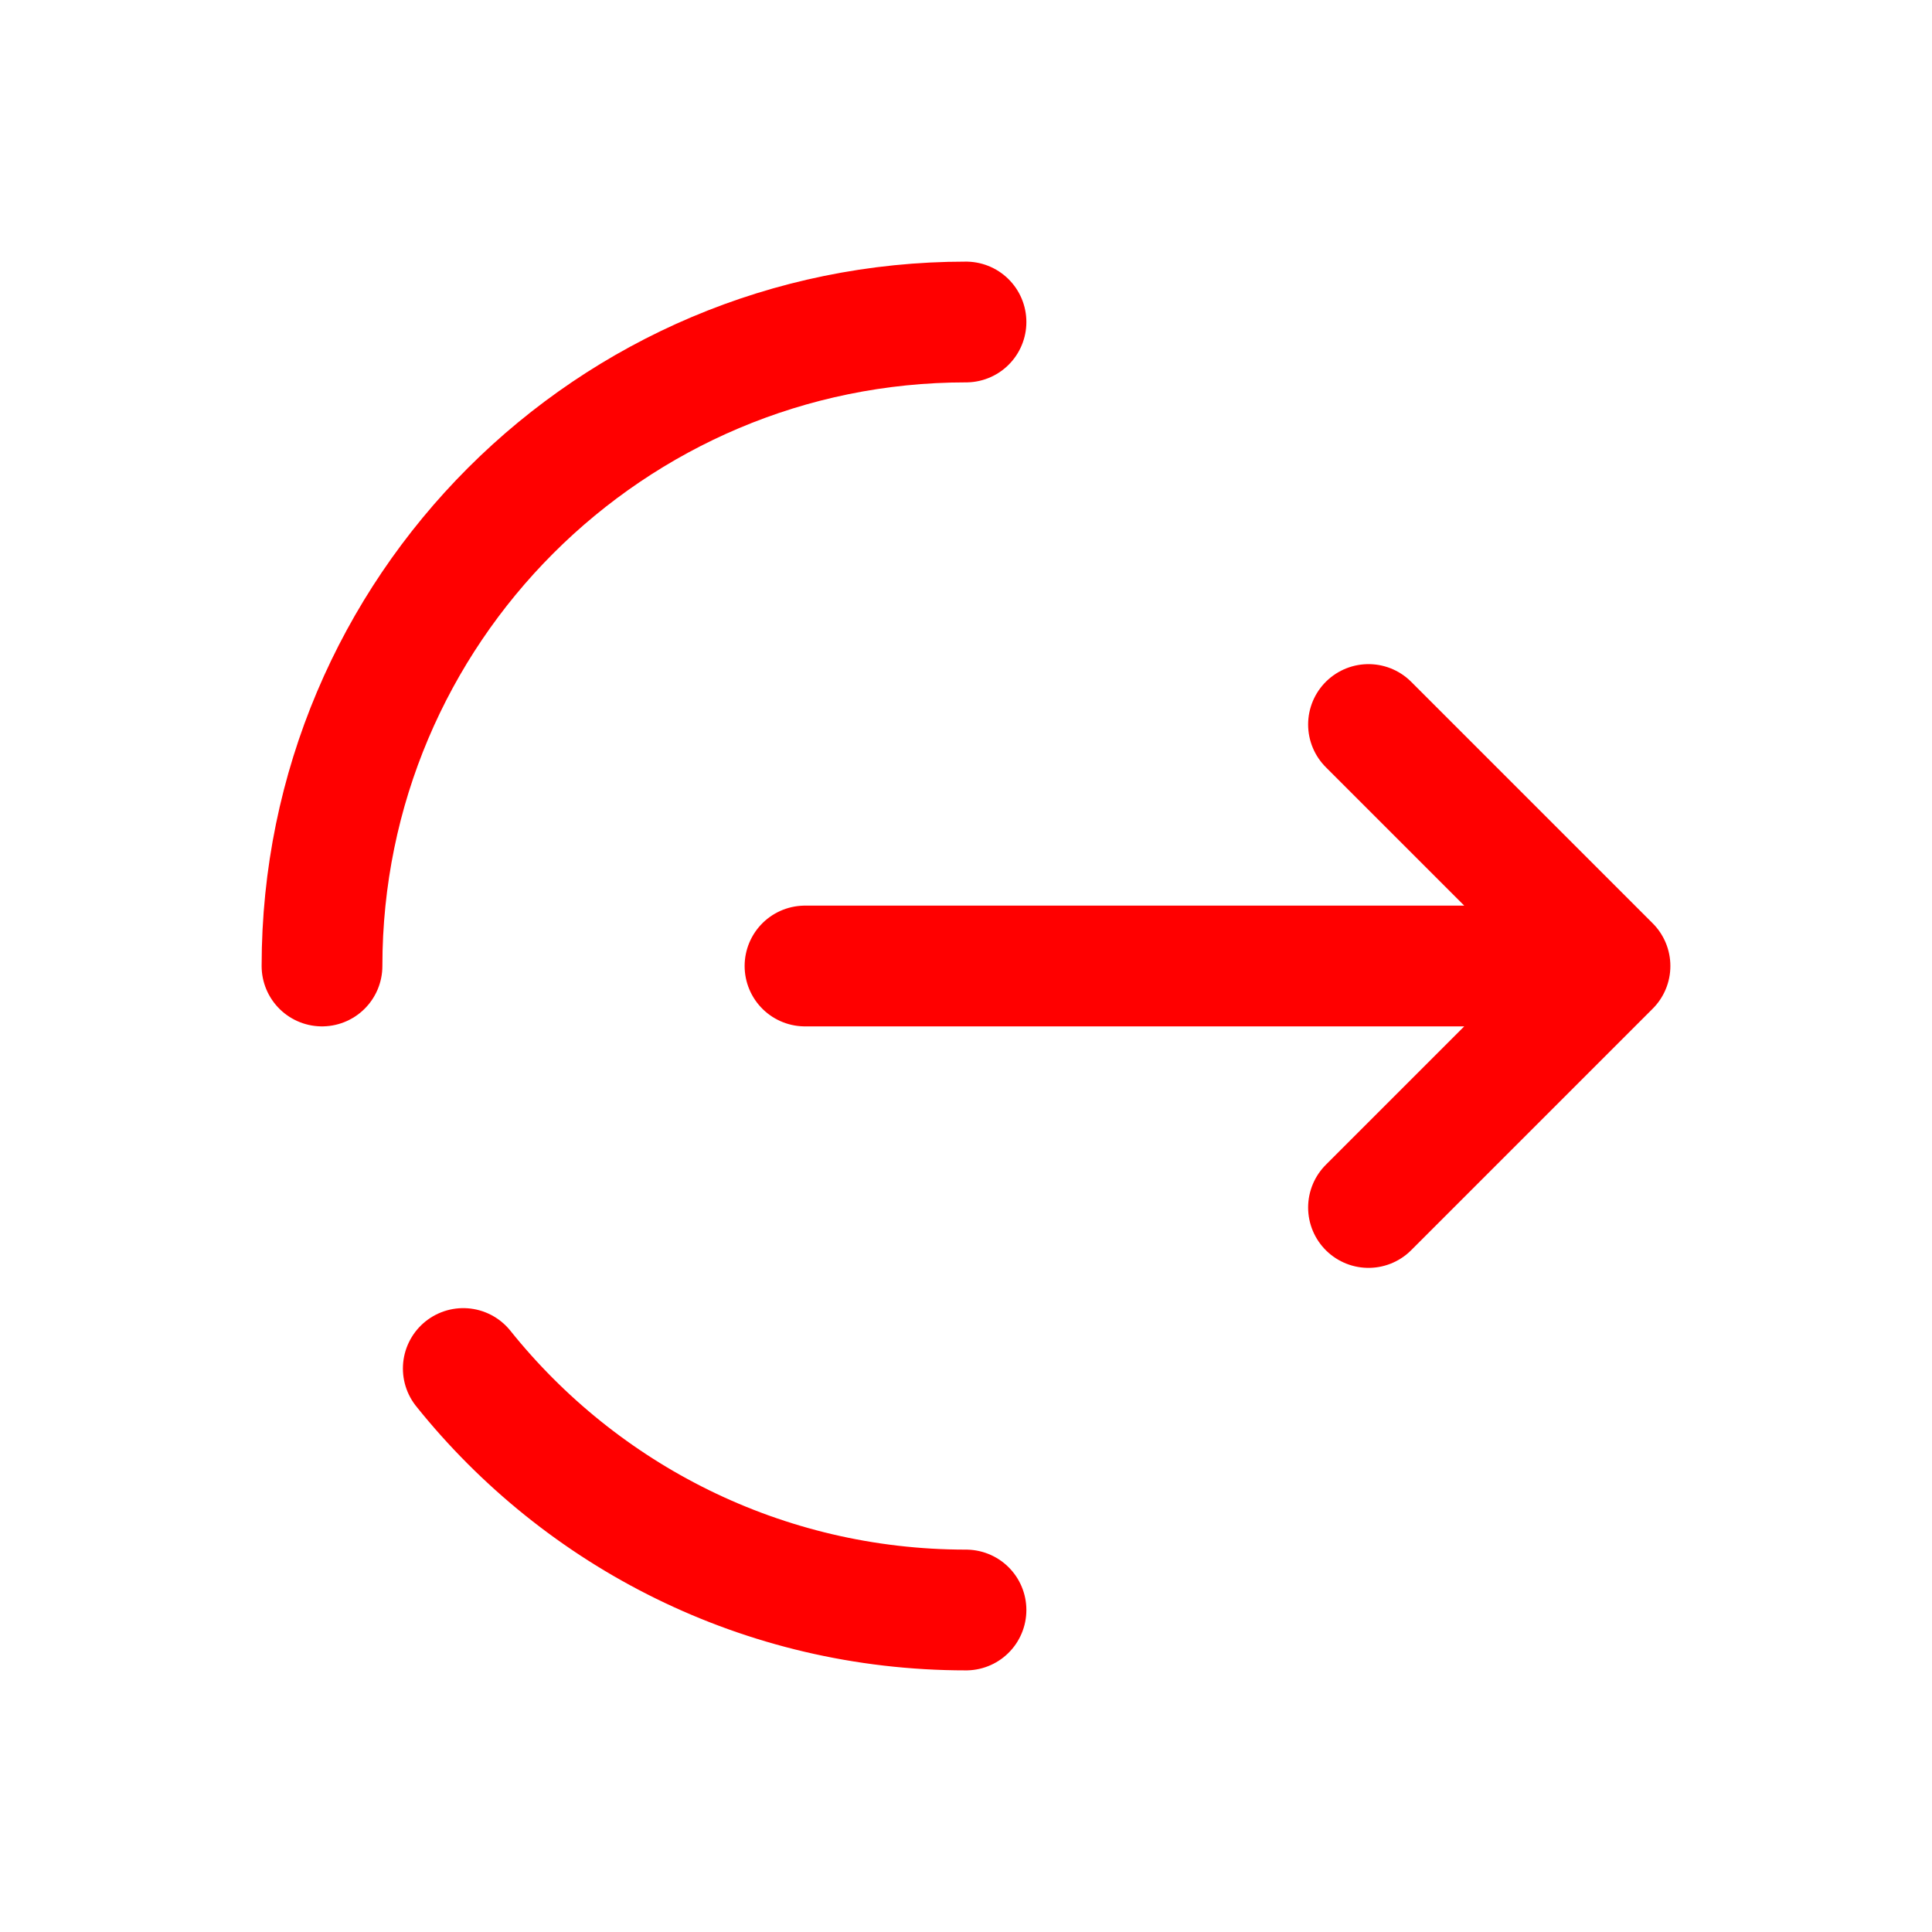
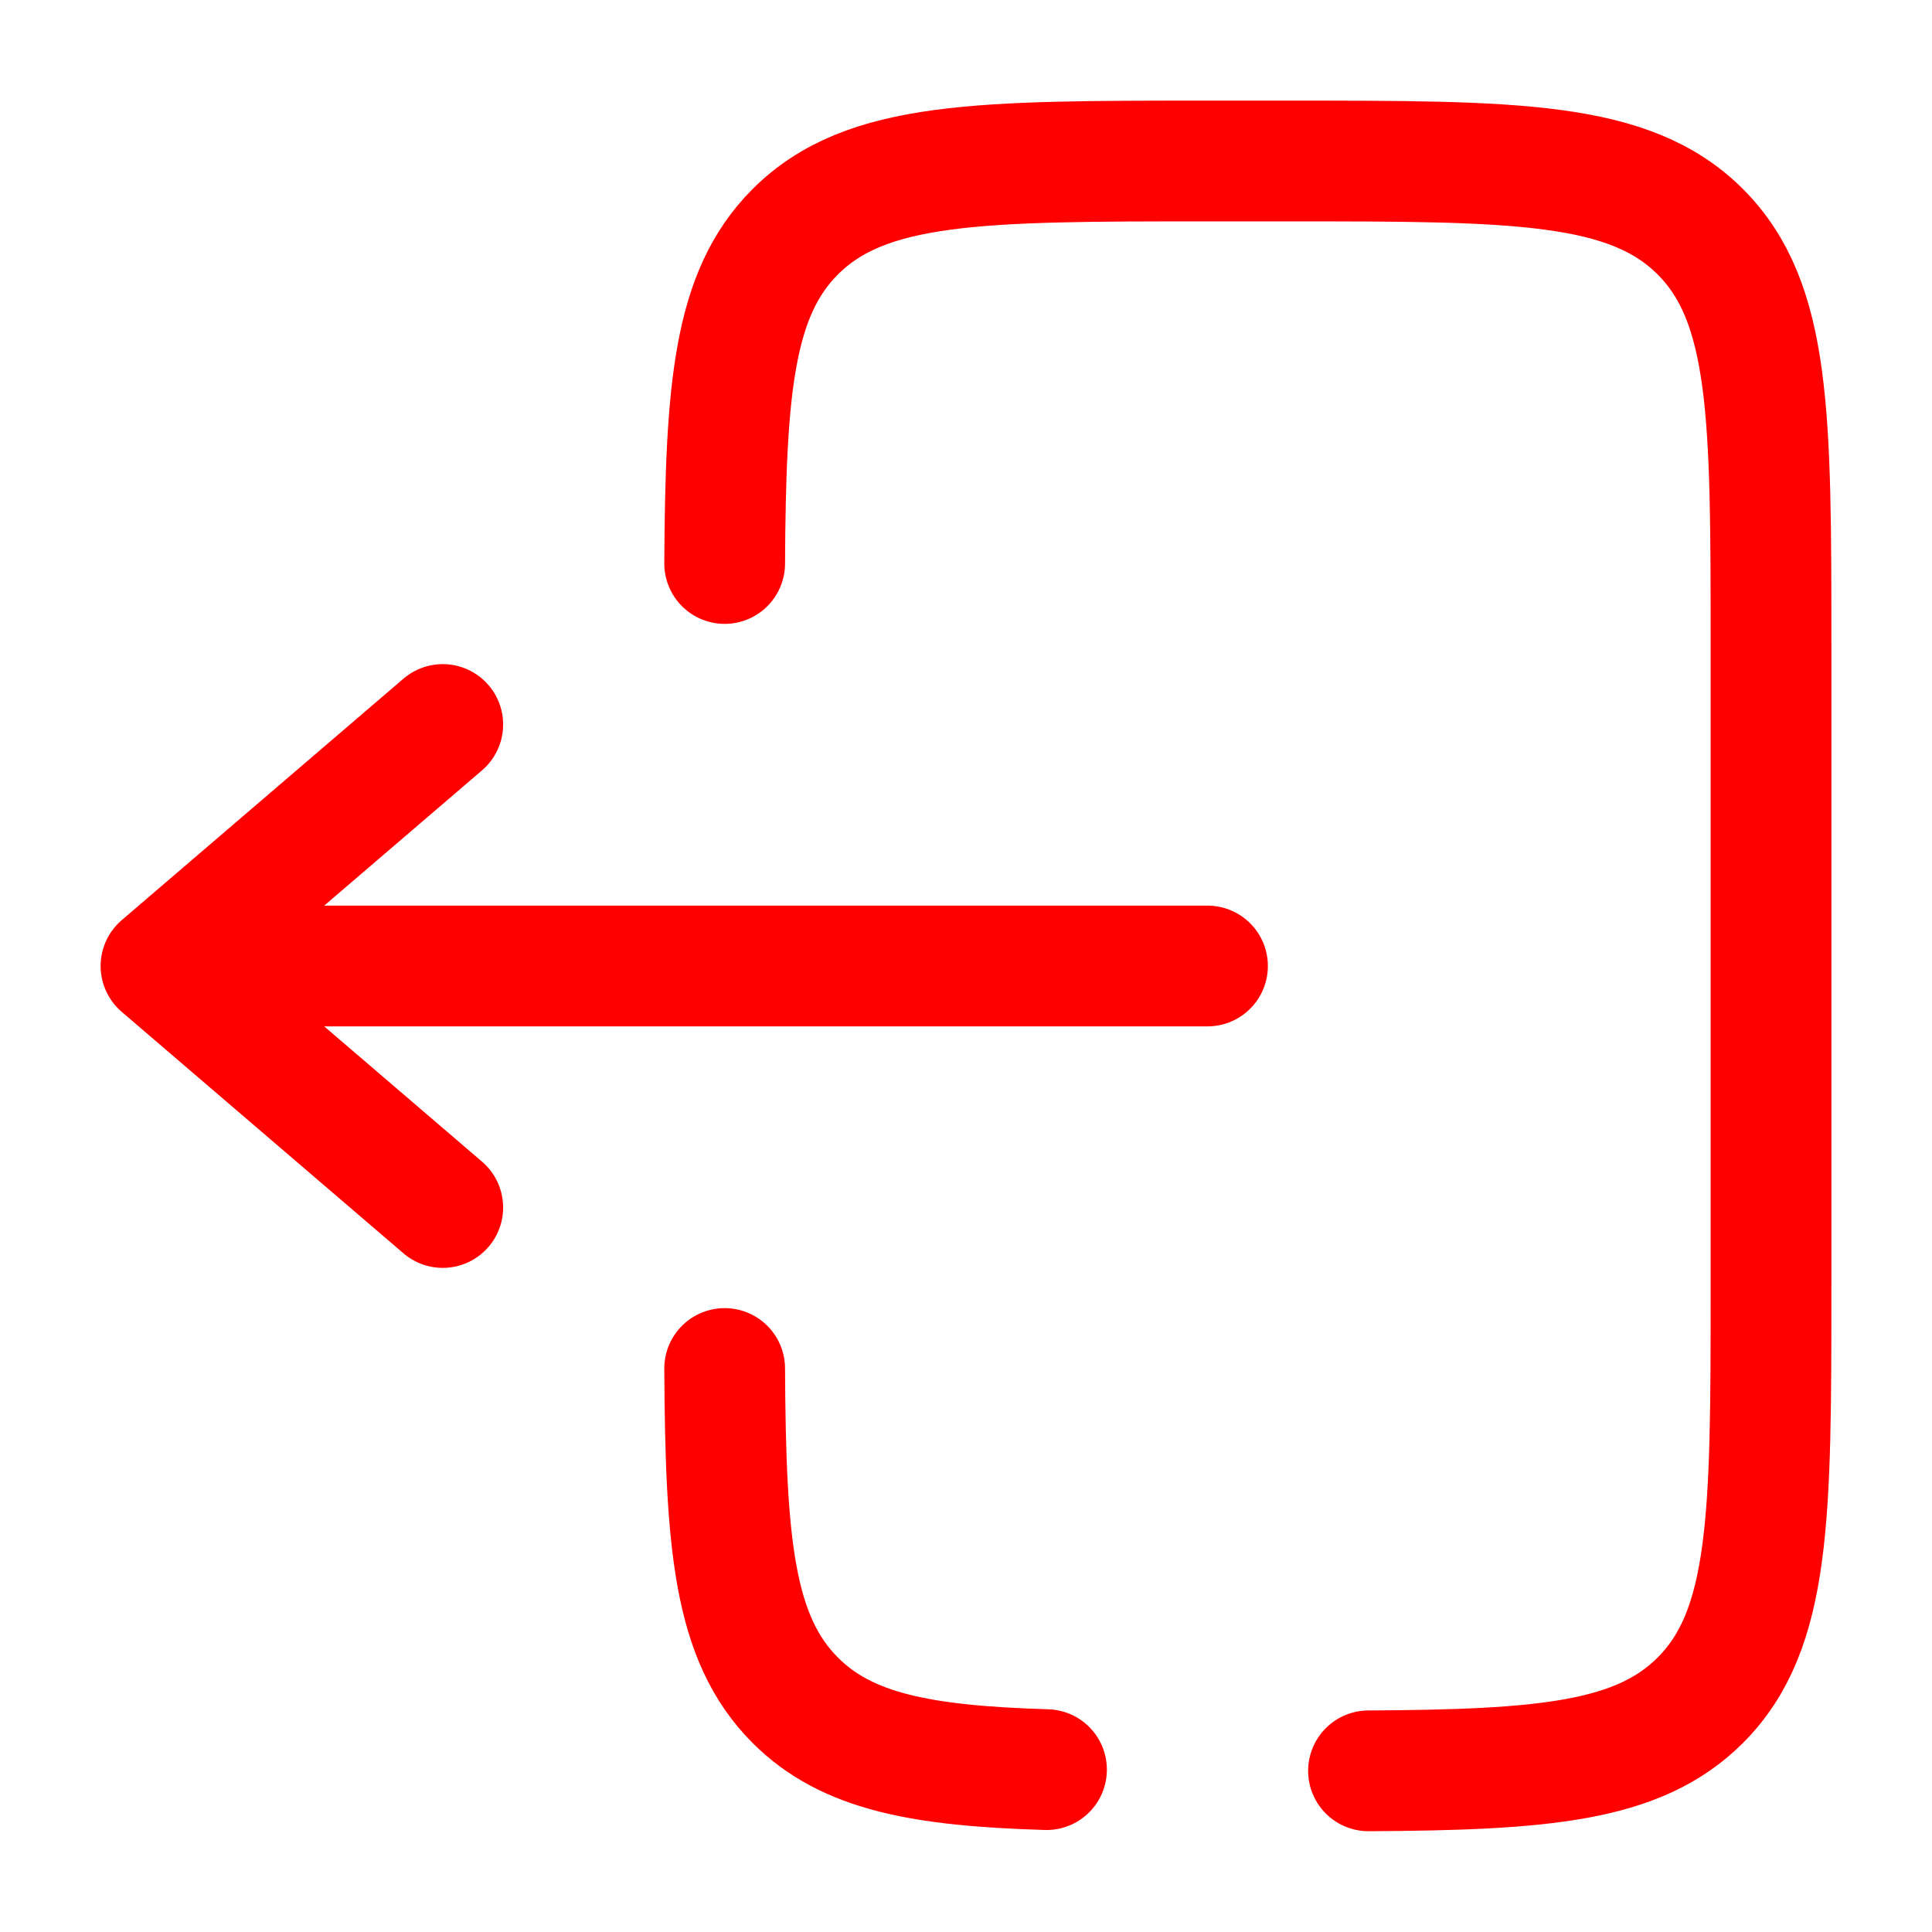
- <svg xmlns="http://www.w3.org/2000/svg" width="800px" height="800px" viewBox="0 0 24 24" fill="none">
+ <svg xmlns="http://www.w3.org/2000/svg" viewBox="0 0 24 24" fill="none">
  <g id="SVGRepo_bgCarrier" stroke-width="0" />
  <g id="SVGRepo_tracerCarrier" stroke-linecap="round" stroke-linejoin="round" />
  <g id="SVGRepo_iconCarrier">
-     <path d="M10 12H20M20 12L17 9M20 12L17 15" stroke="#ff0000" stroke-width="1.5" stroke-linecap="round" stroke-linejoin="round" />
-     <path d="M4 12C4 7.582 7.582 4 12 4M12 20C9.474 20 7.221 18.829 5.755 17" stroke="#ff0000" stroke-width="1.5" stroke-linecap="round" />
+     <path d="M15 12L2 12M2 12L5.5 9M2 12L5.5 15" stroke="#ff0000" stroke-width="1.5" stroke-linecap="round" stroke-linejoin="round" />
+     <path d="M9.002 7C9.014 4.825 9.111 3.647 9.879 2.879C10.758 2 12.172 2 15 2L16 2C18.829 2 20.243 2 21.122 2.879C22 3.757 22 5.172 22 8L22 16C22 18.828 22 20.243 21.122 21.121C20.353 21.89 19.175 21.986 17 21.998M9.002 17C9.014 19.175 9.111 20.353 9.879 21.121C10.52 21.763 11.447 21.936 13 21.983" stroke="#ff0000" stroke-width="1.5" stroke-linecap="round" />
  </g>
</svg>
